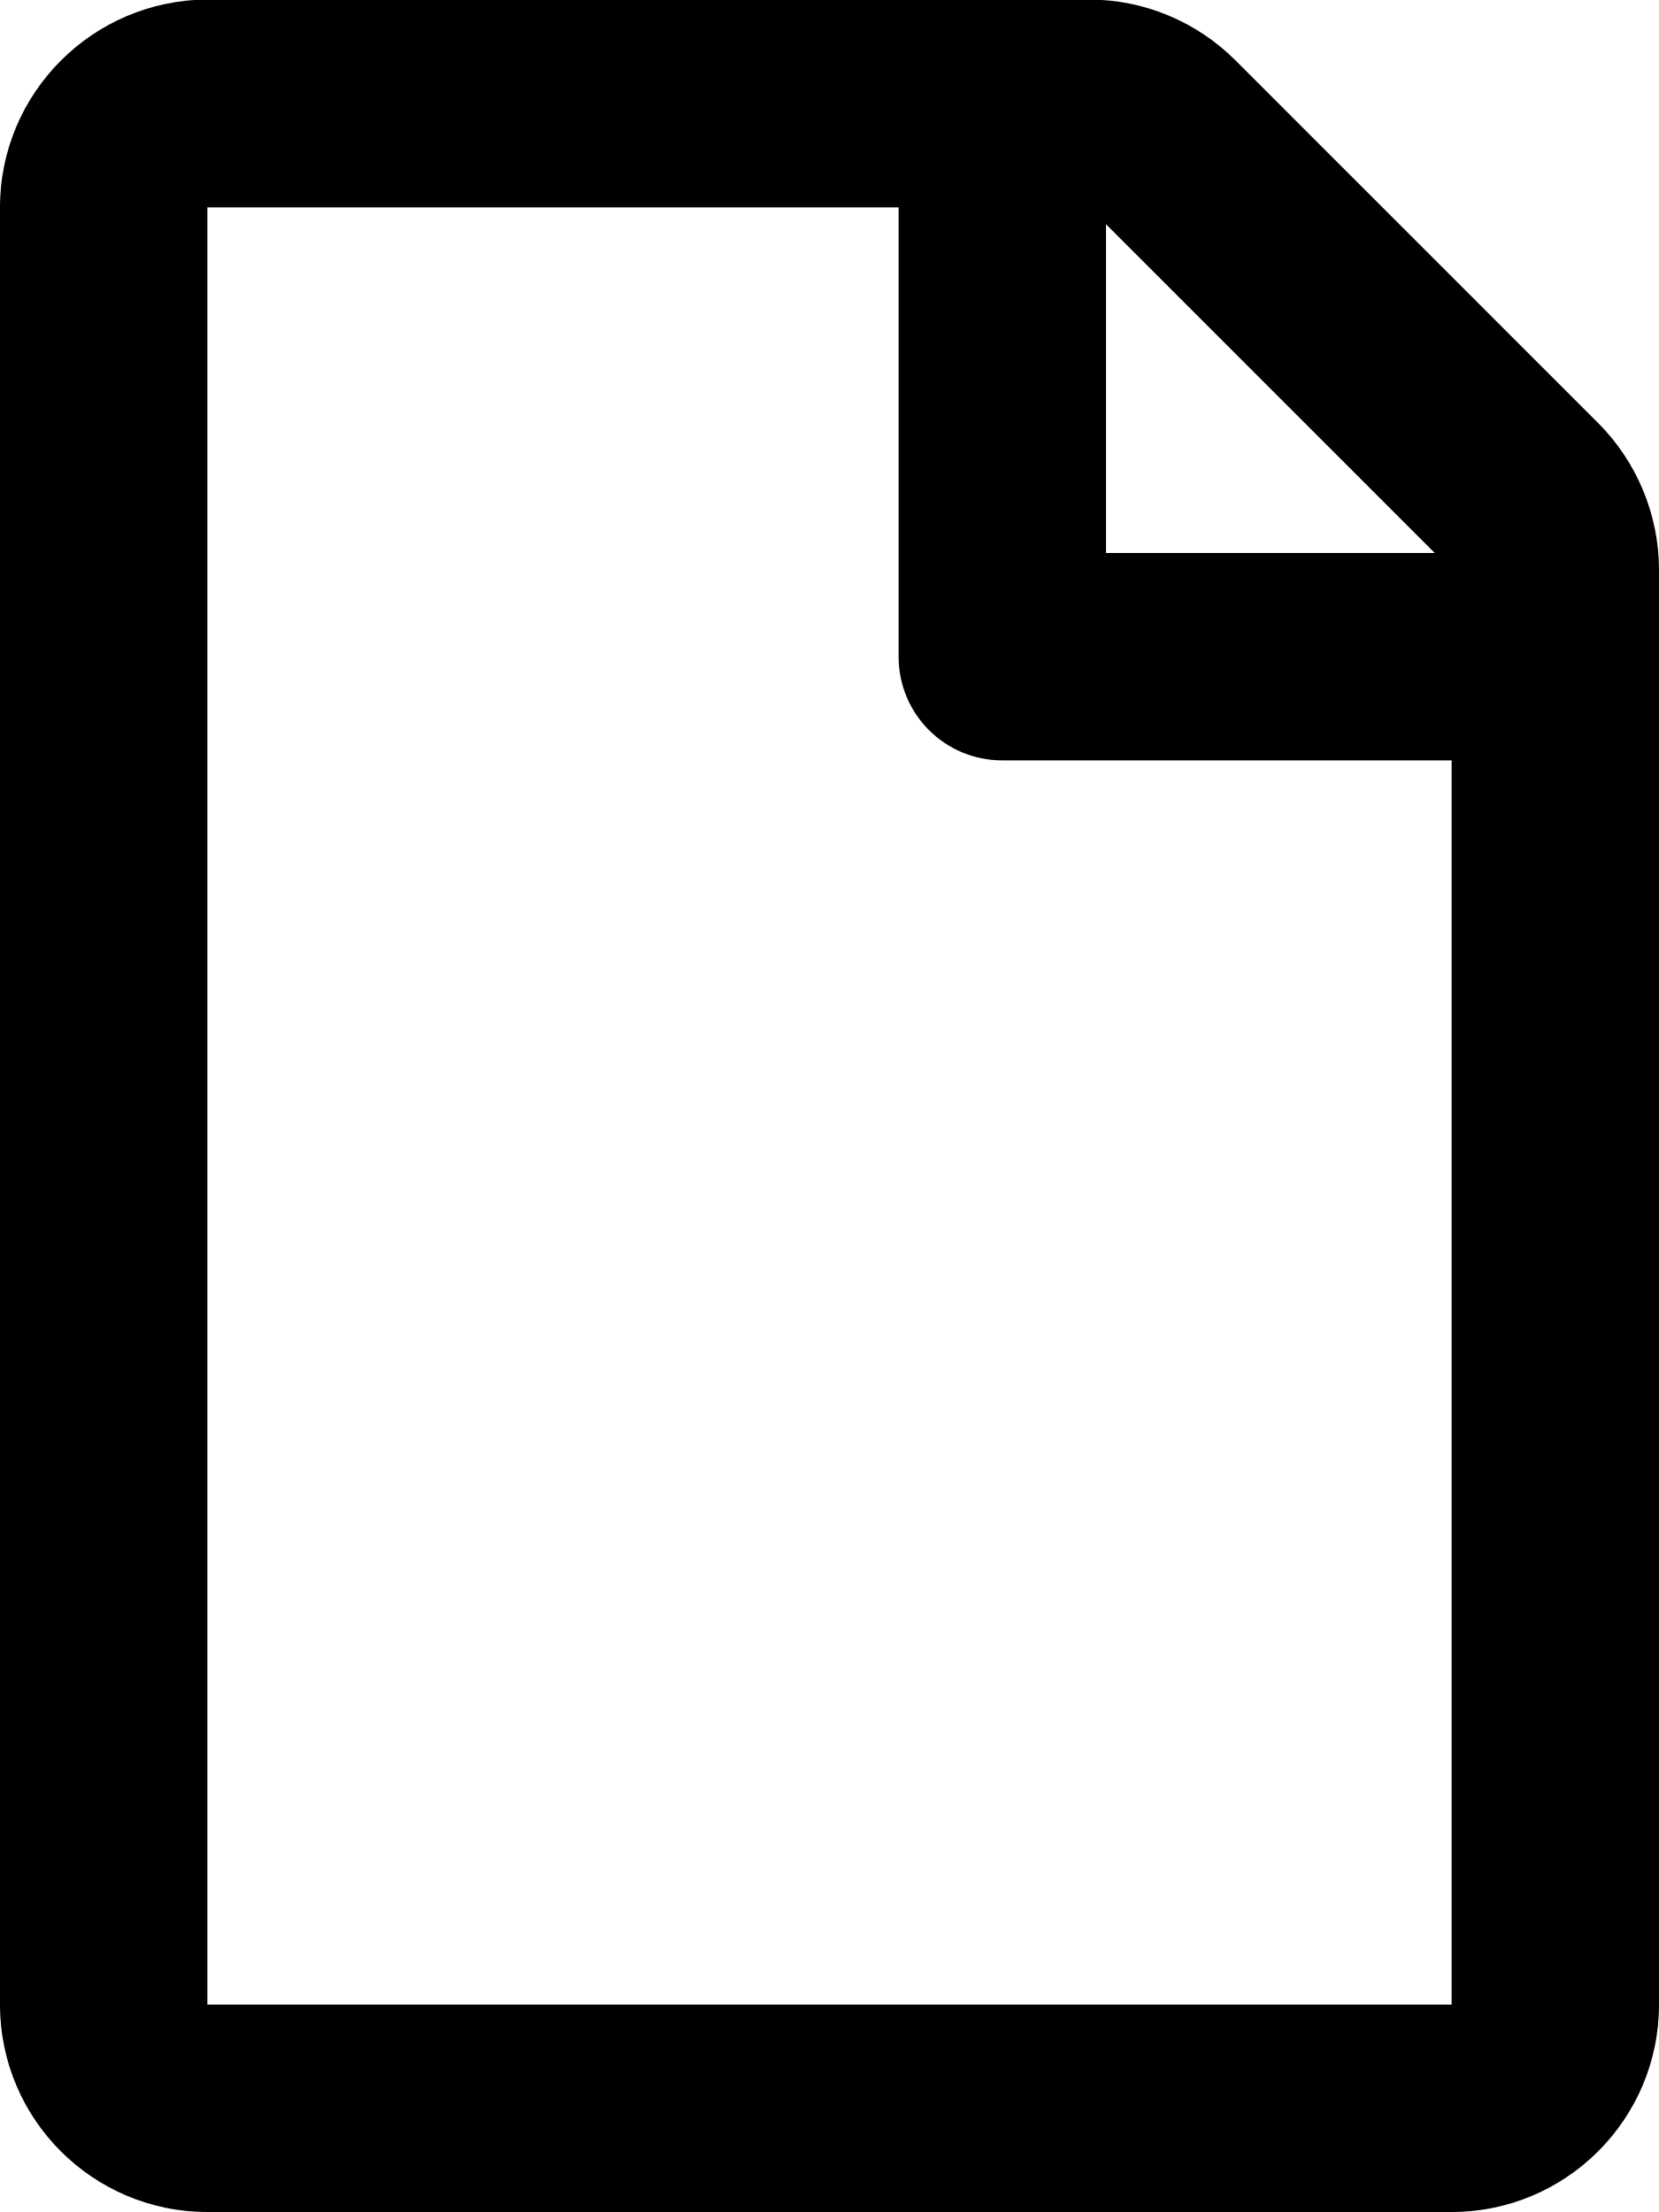
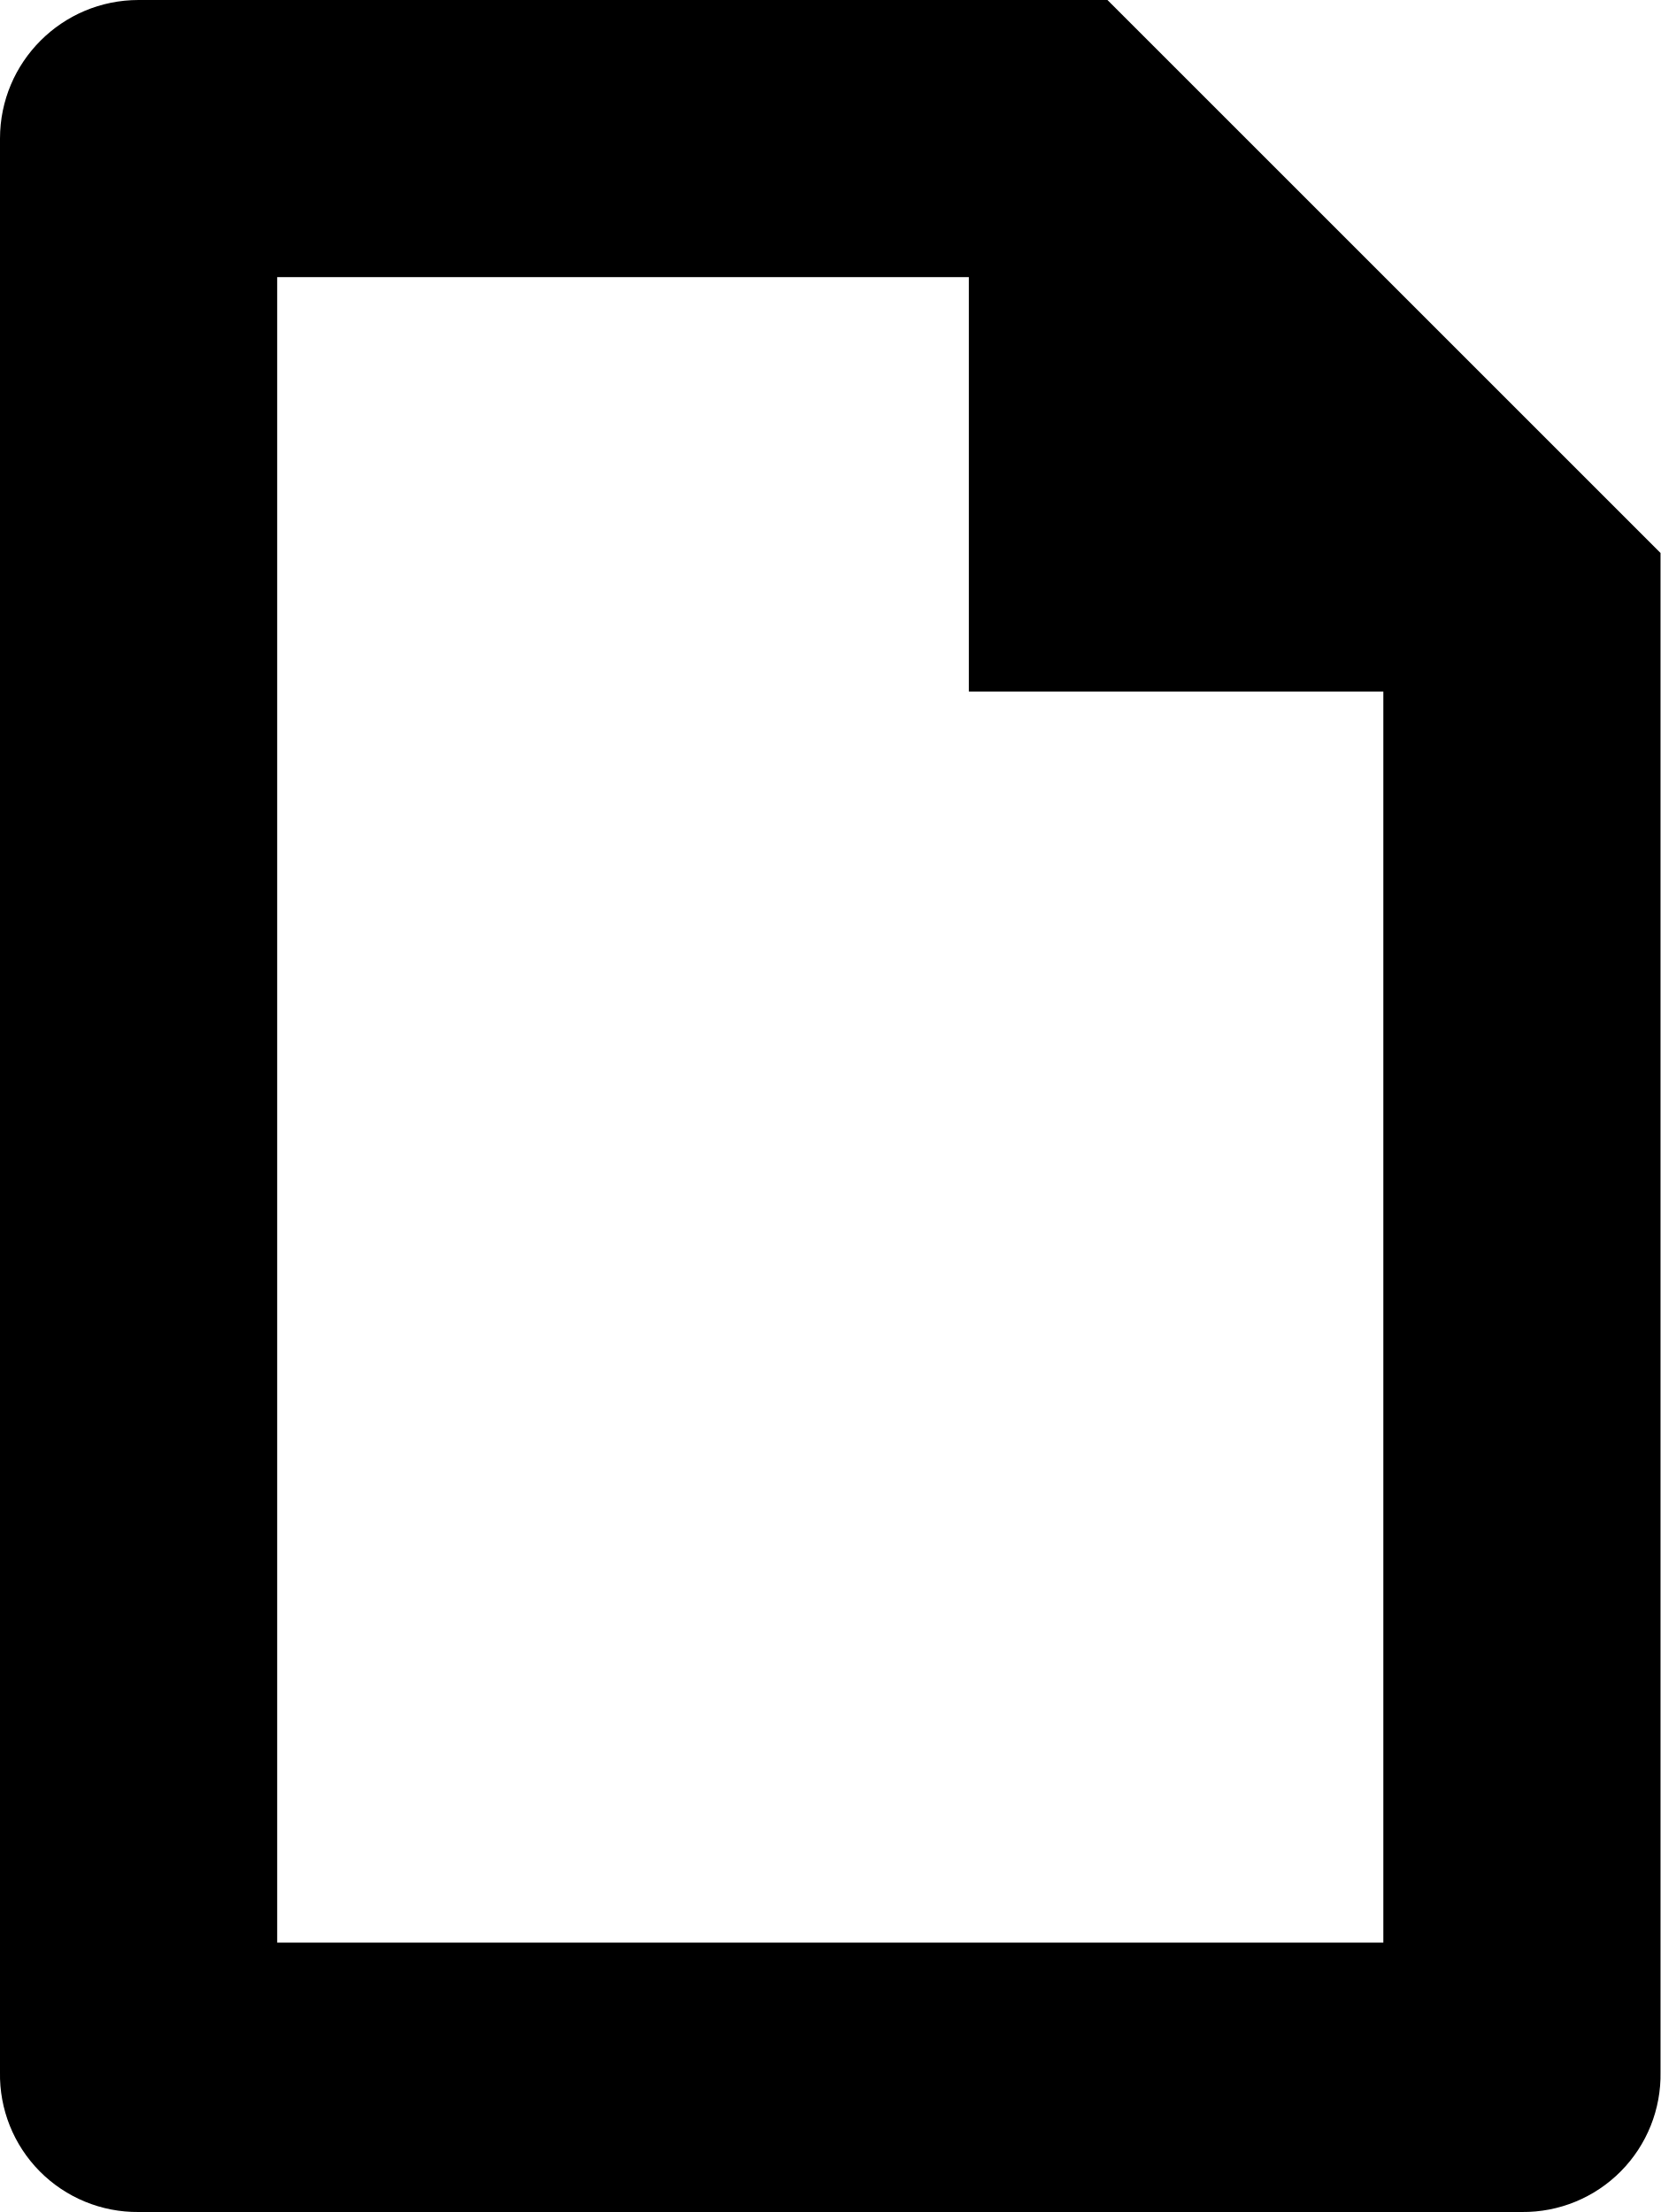
- <svg xmlns="http://www.w3.org/2000/svg" viewBox="0 0 384 512">
-   <path d="M369.9 97.9L286 14C277 5 264.8-.1 252.1-.1H48C21.5 0 0 21.5 0 48v416c0 26.5 21.5 48 48 48h288c26.5 0 48-21.5 48-48V131.9c0-12.7-5.1-25-14.1-34zM332.1 128H256V51.9l76.1 76.1zM48 464V48h160v104c0 13.3 10.7 24 24 24h104v288H48z" />
+ <svg xmlns="http://www.w3.org/2000/svg" viewBox="0 0 12.82 17.08">
+   <defs>
+     <style>.cls-1{fill-rule:evenodd;}</style>
+   </defs>
+   <g id="Warstwa_2" data-name="Warstwa 2">
+     <g id="Warstwa_1-2" data-name="Warstwa 1">
+       <path class="cls-1" d="M11.75,17.08H1.07A1.06,1.06,0,0,1,0,16V1.07A1.07,1.07,0,0,1,1.07,0H8.55l4.27,4.27V16A1.06,1.06,0,0,1,11.75,17.08ZM7.48,5.34V2.14H2.14V15h8.54V5.34Z" />
+     </g>
+   </g>
</svg>
